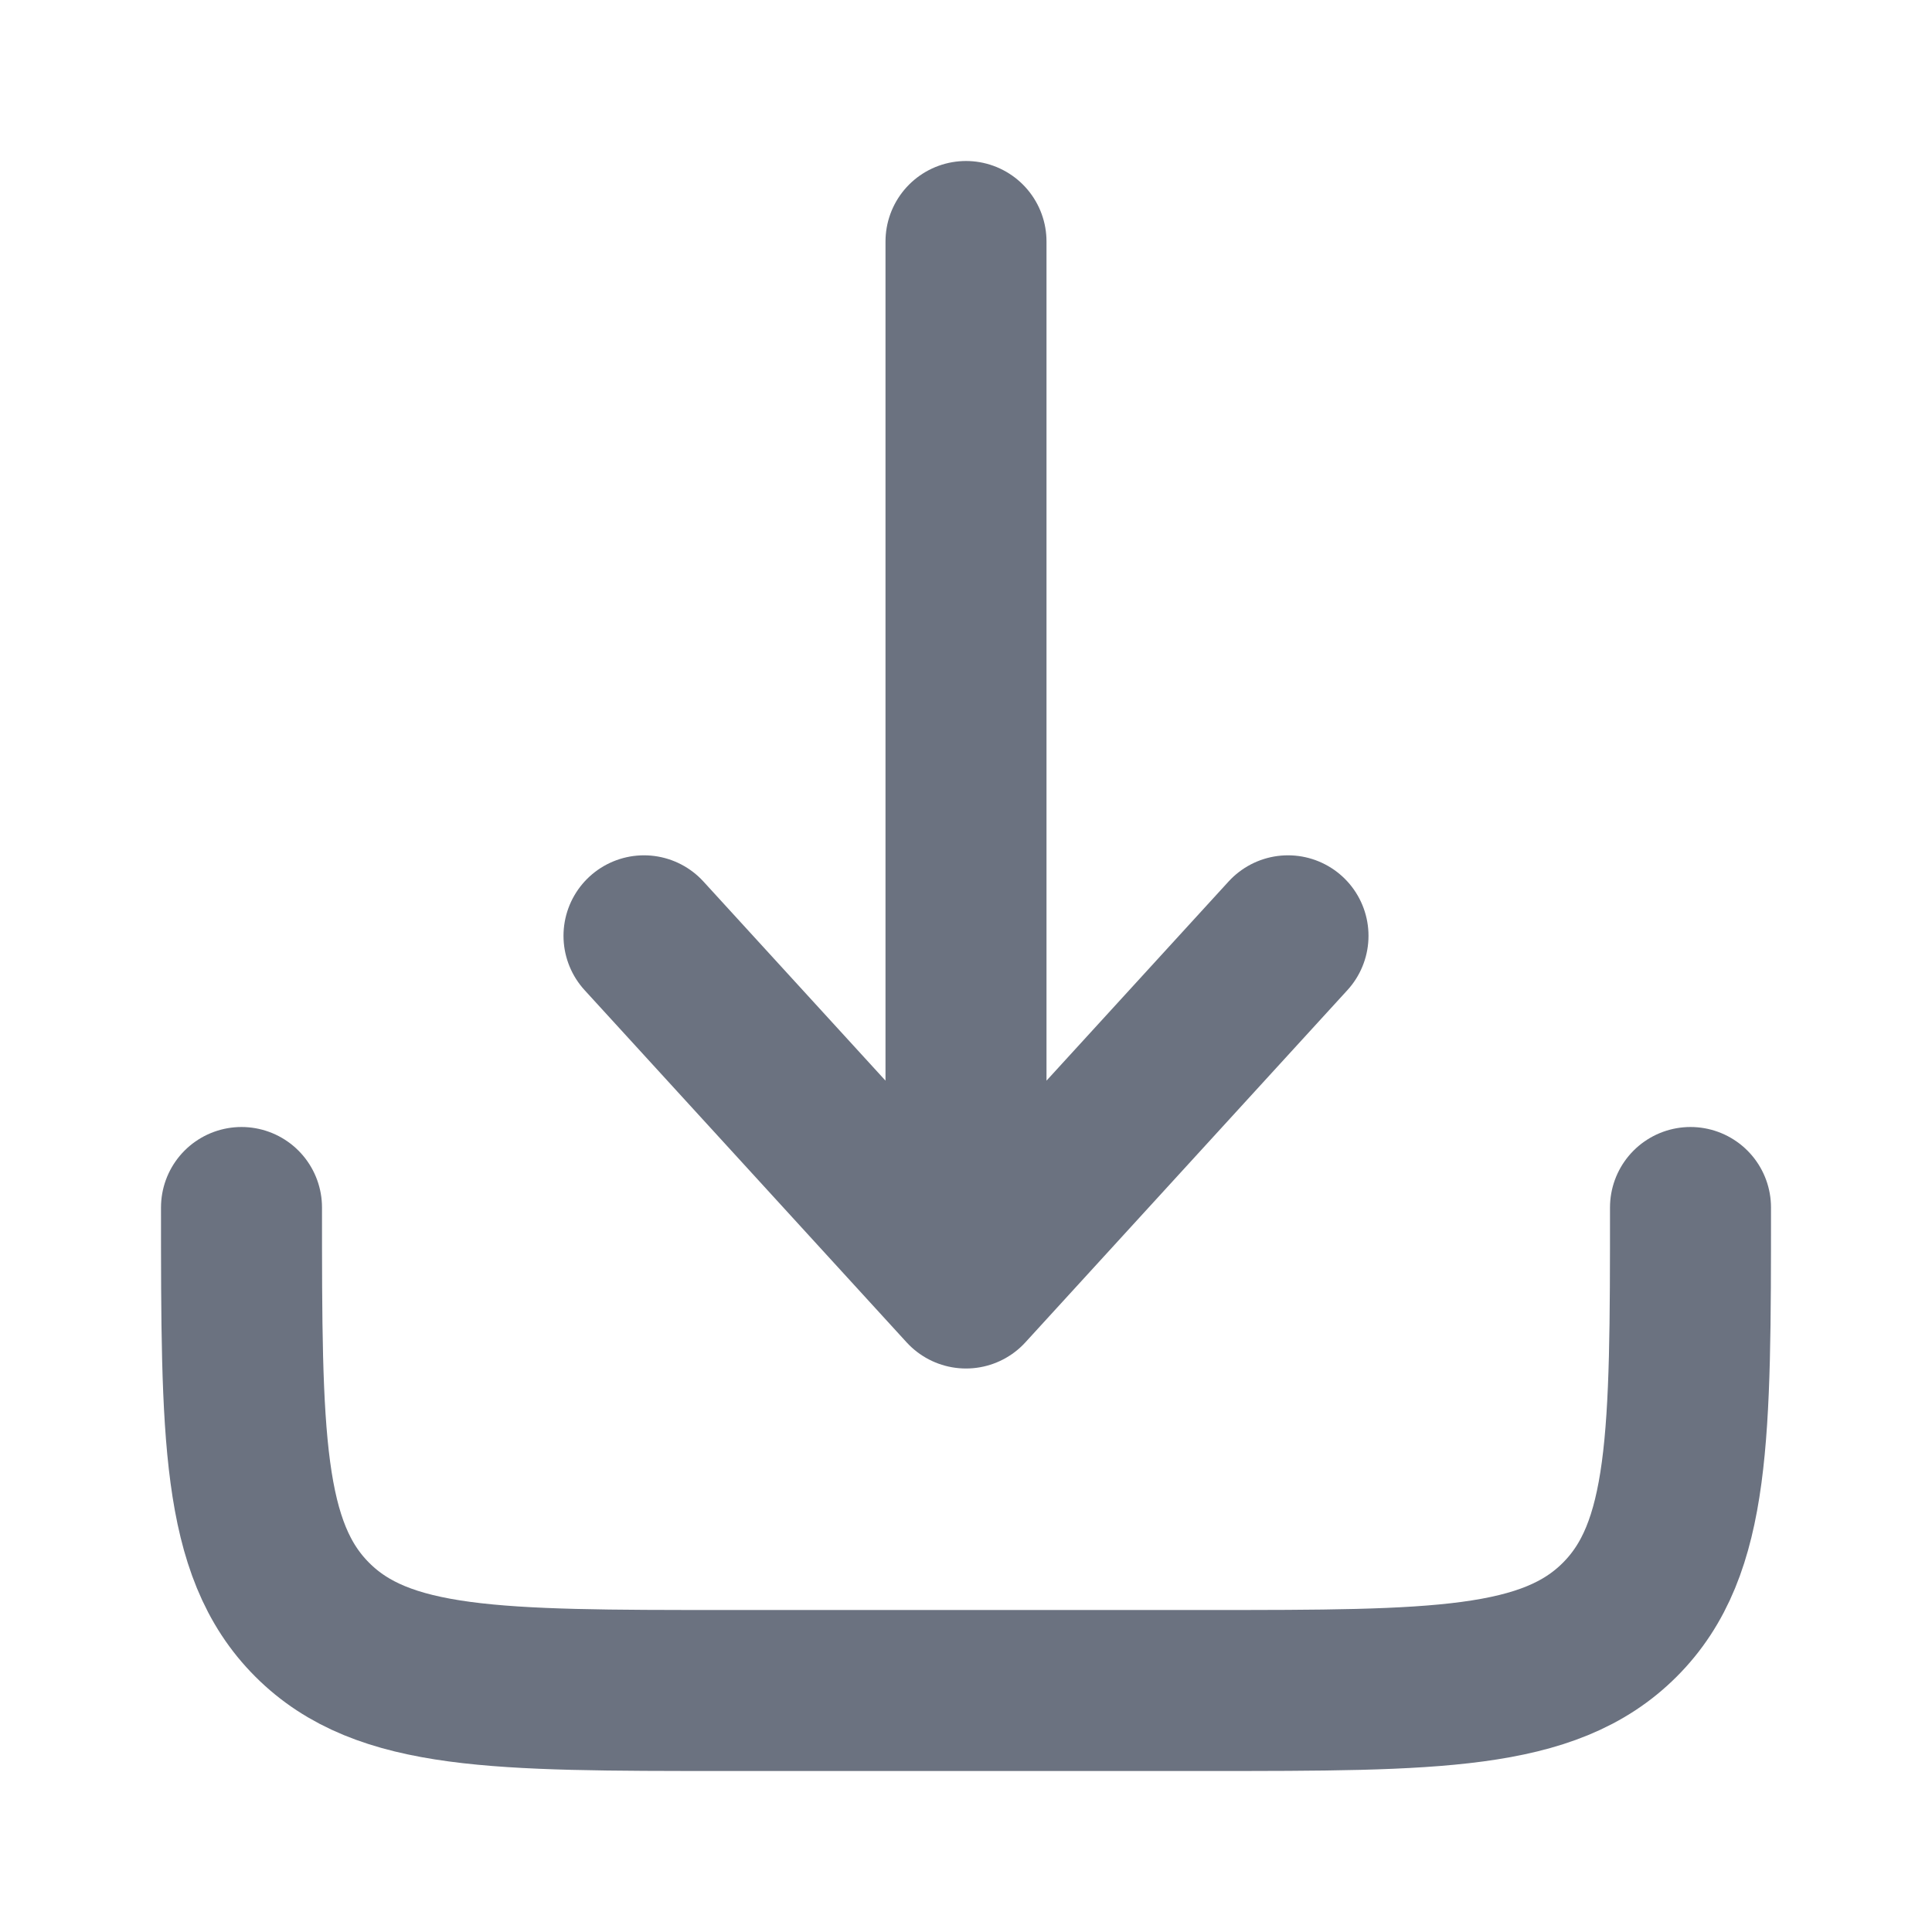
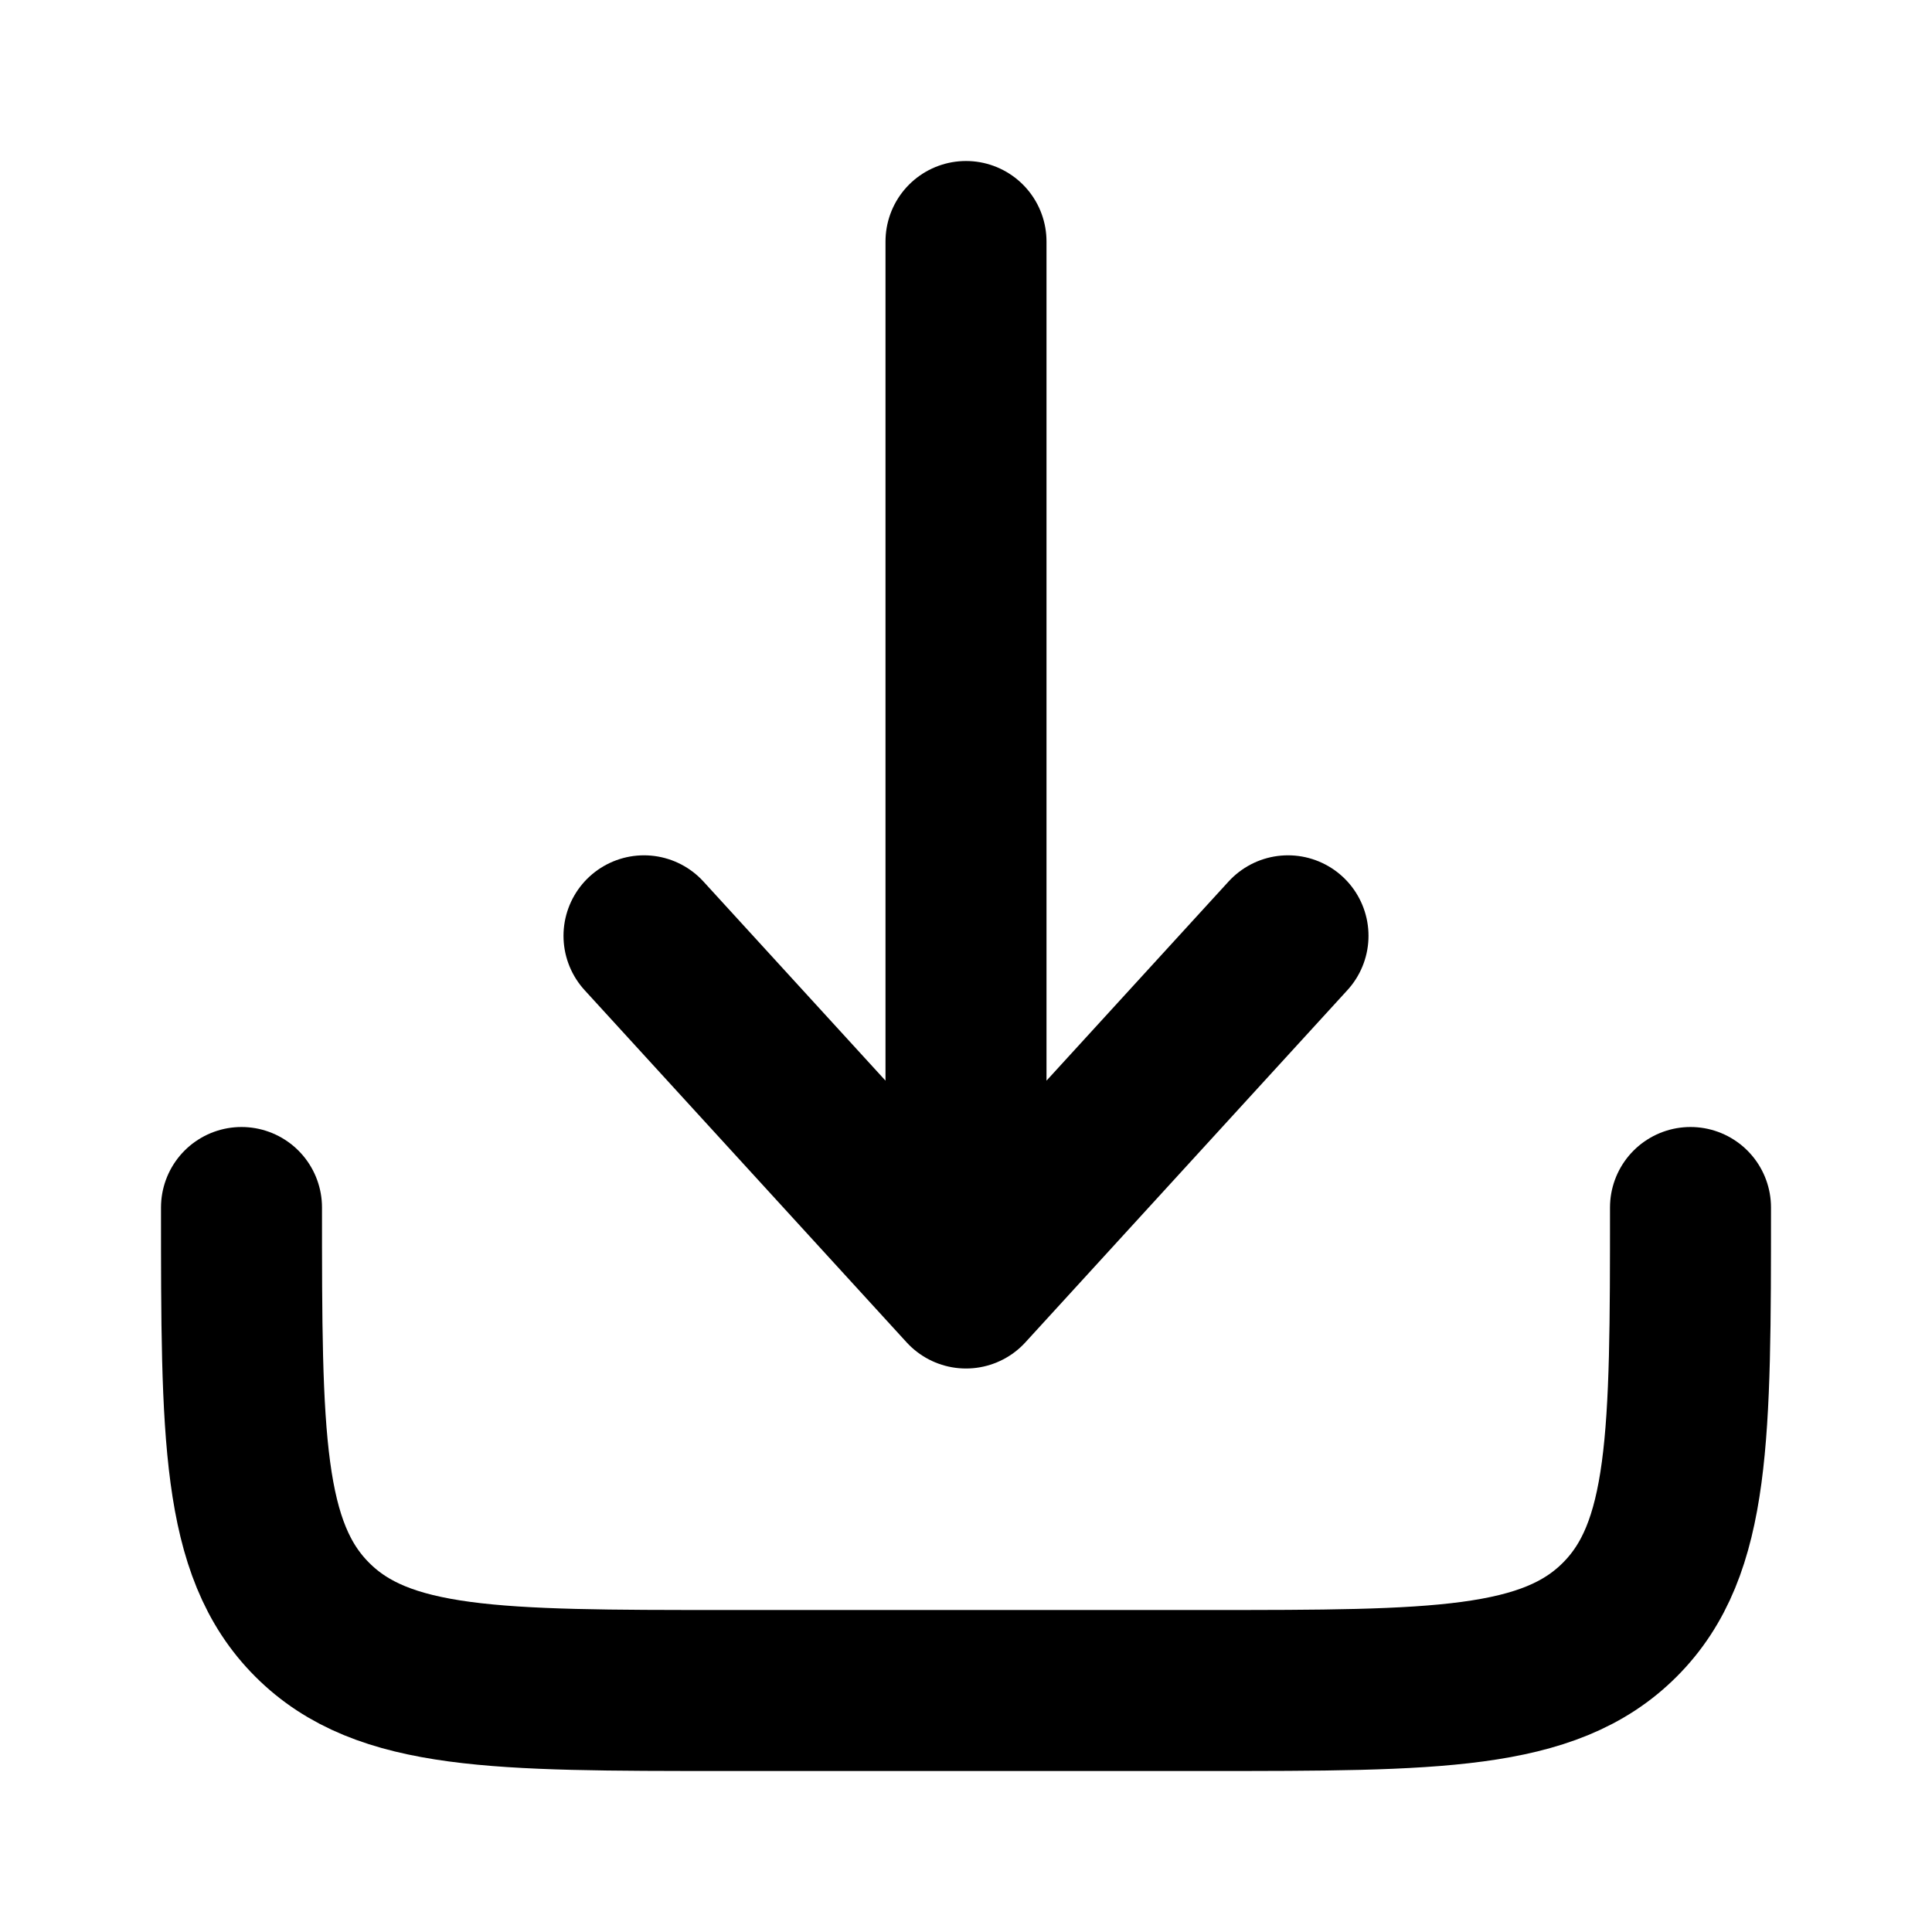
<svg xmlns="http://www.w3.org/2000/svg" width="15" height="15" viewBox="0 0 24 24" fill="none">
-   <path d="M3 15C3 17.828 3 19.243 3.879 20.121C4.757 21 6.172 21 9 21H15C17.828 21 19.243 21 20.121 20.121C21 19.243 21 17.828 21 15" stroke="#6B7280" stroke-width="2" stroke-linecap="round" stroke-linejoin="round" />
-   <path d="M12 3V16M12 16L16 11.625M12 16L8 11.625" stroke="#6B7280" stroke-width="2" stroke-linecap="round" stroke-linejoin="round" />
+   <path d="M3 15C3 17.828 3 19.243 3.879 20.121C4.757 21 6.172 21 9 21H15C17.828 21 19.243 21 20.121 20.121C21 19.243 21 17.828 21 15" stroke="currentColor" stroke-width="2" stroke-linecap="round" stroke-linejoin="round" />
+   <path d="M12 3V16M12 16L16 11.625M12 16L8 11.625" stroke="currentColor" stroke-width="2" stroke-linecap="round" stroke-linejoin="round" />
</svg>
